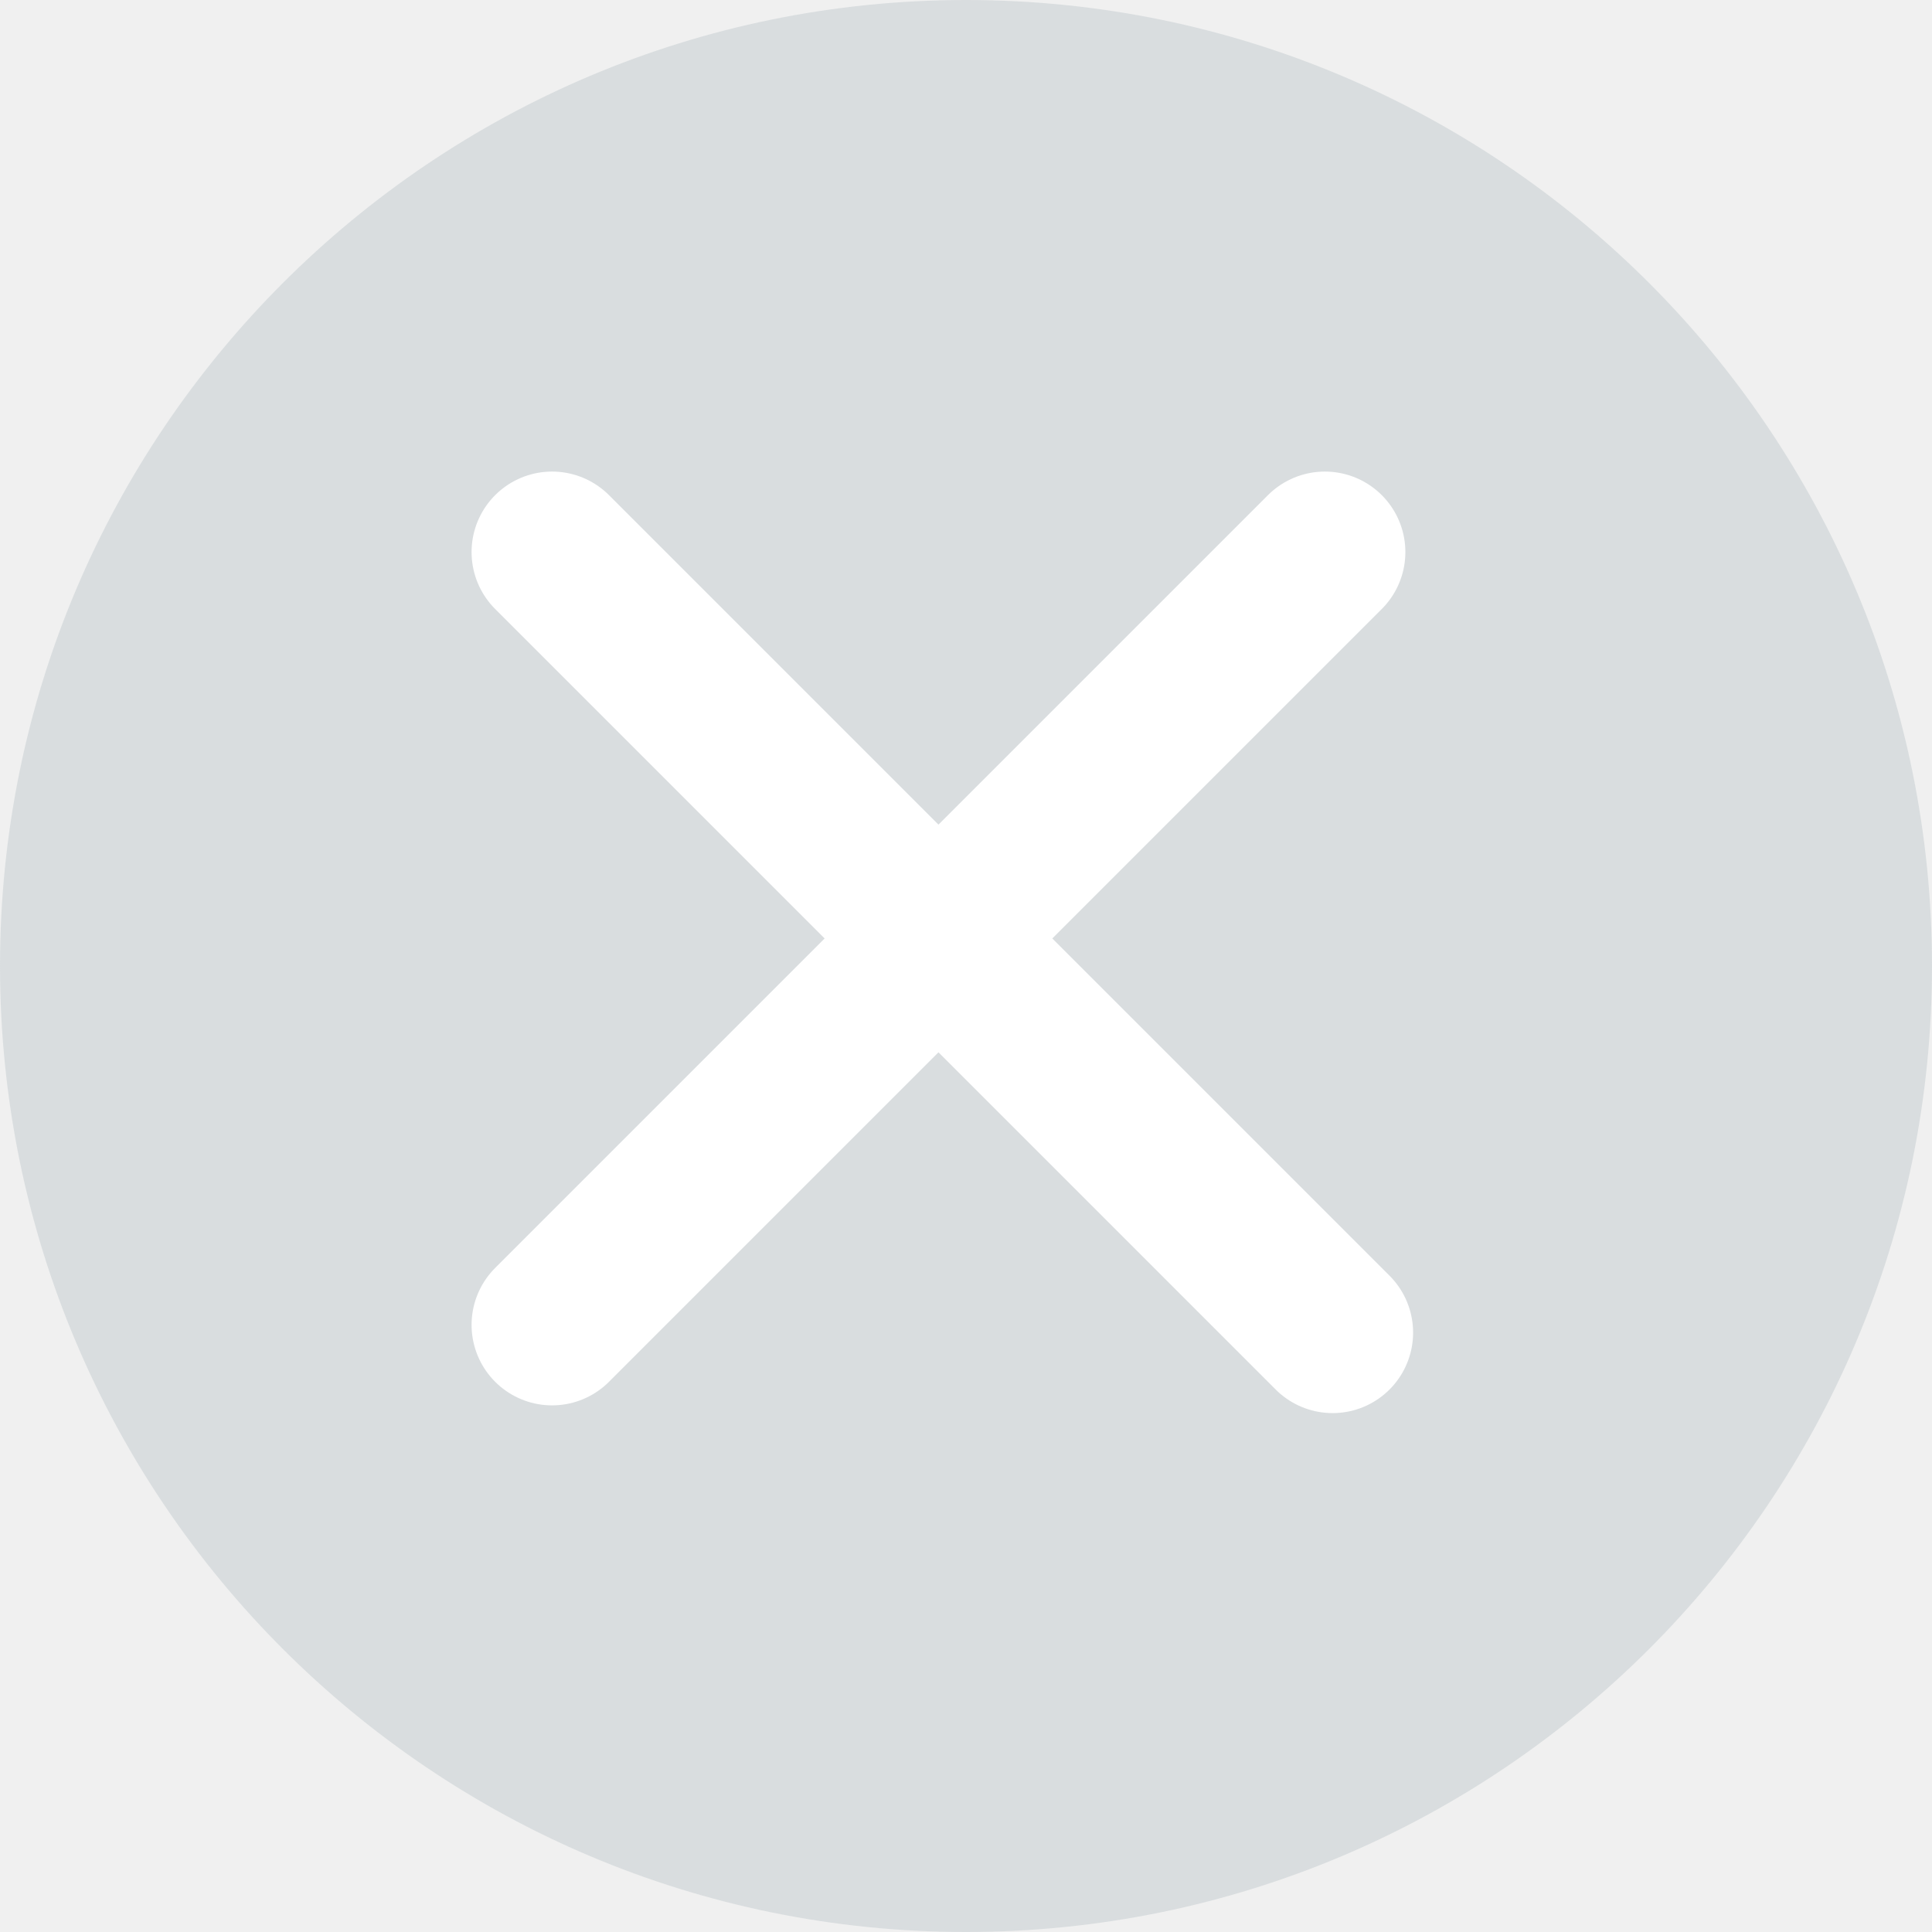
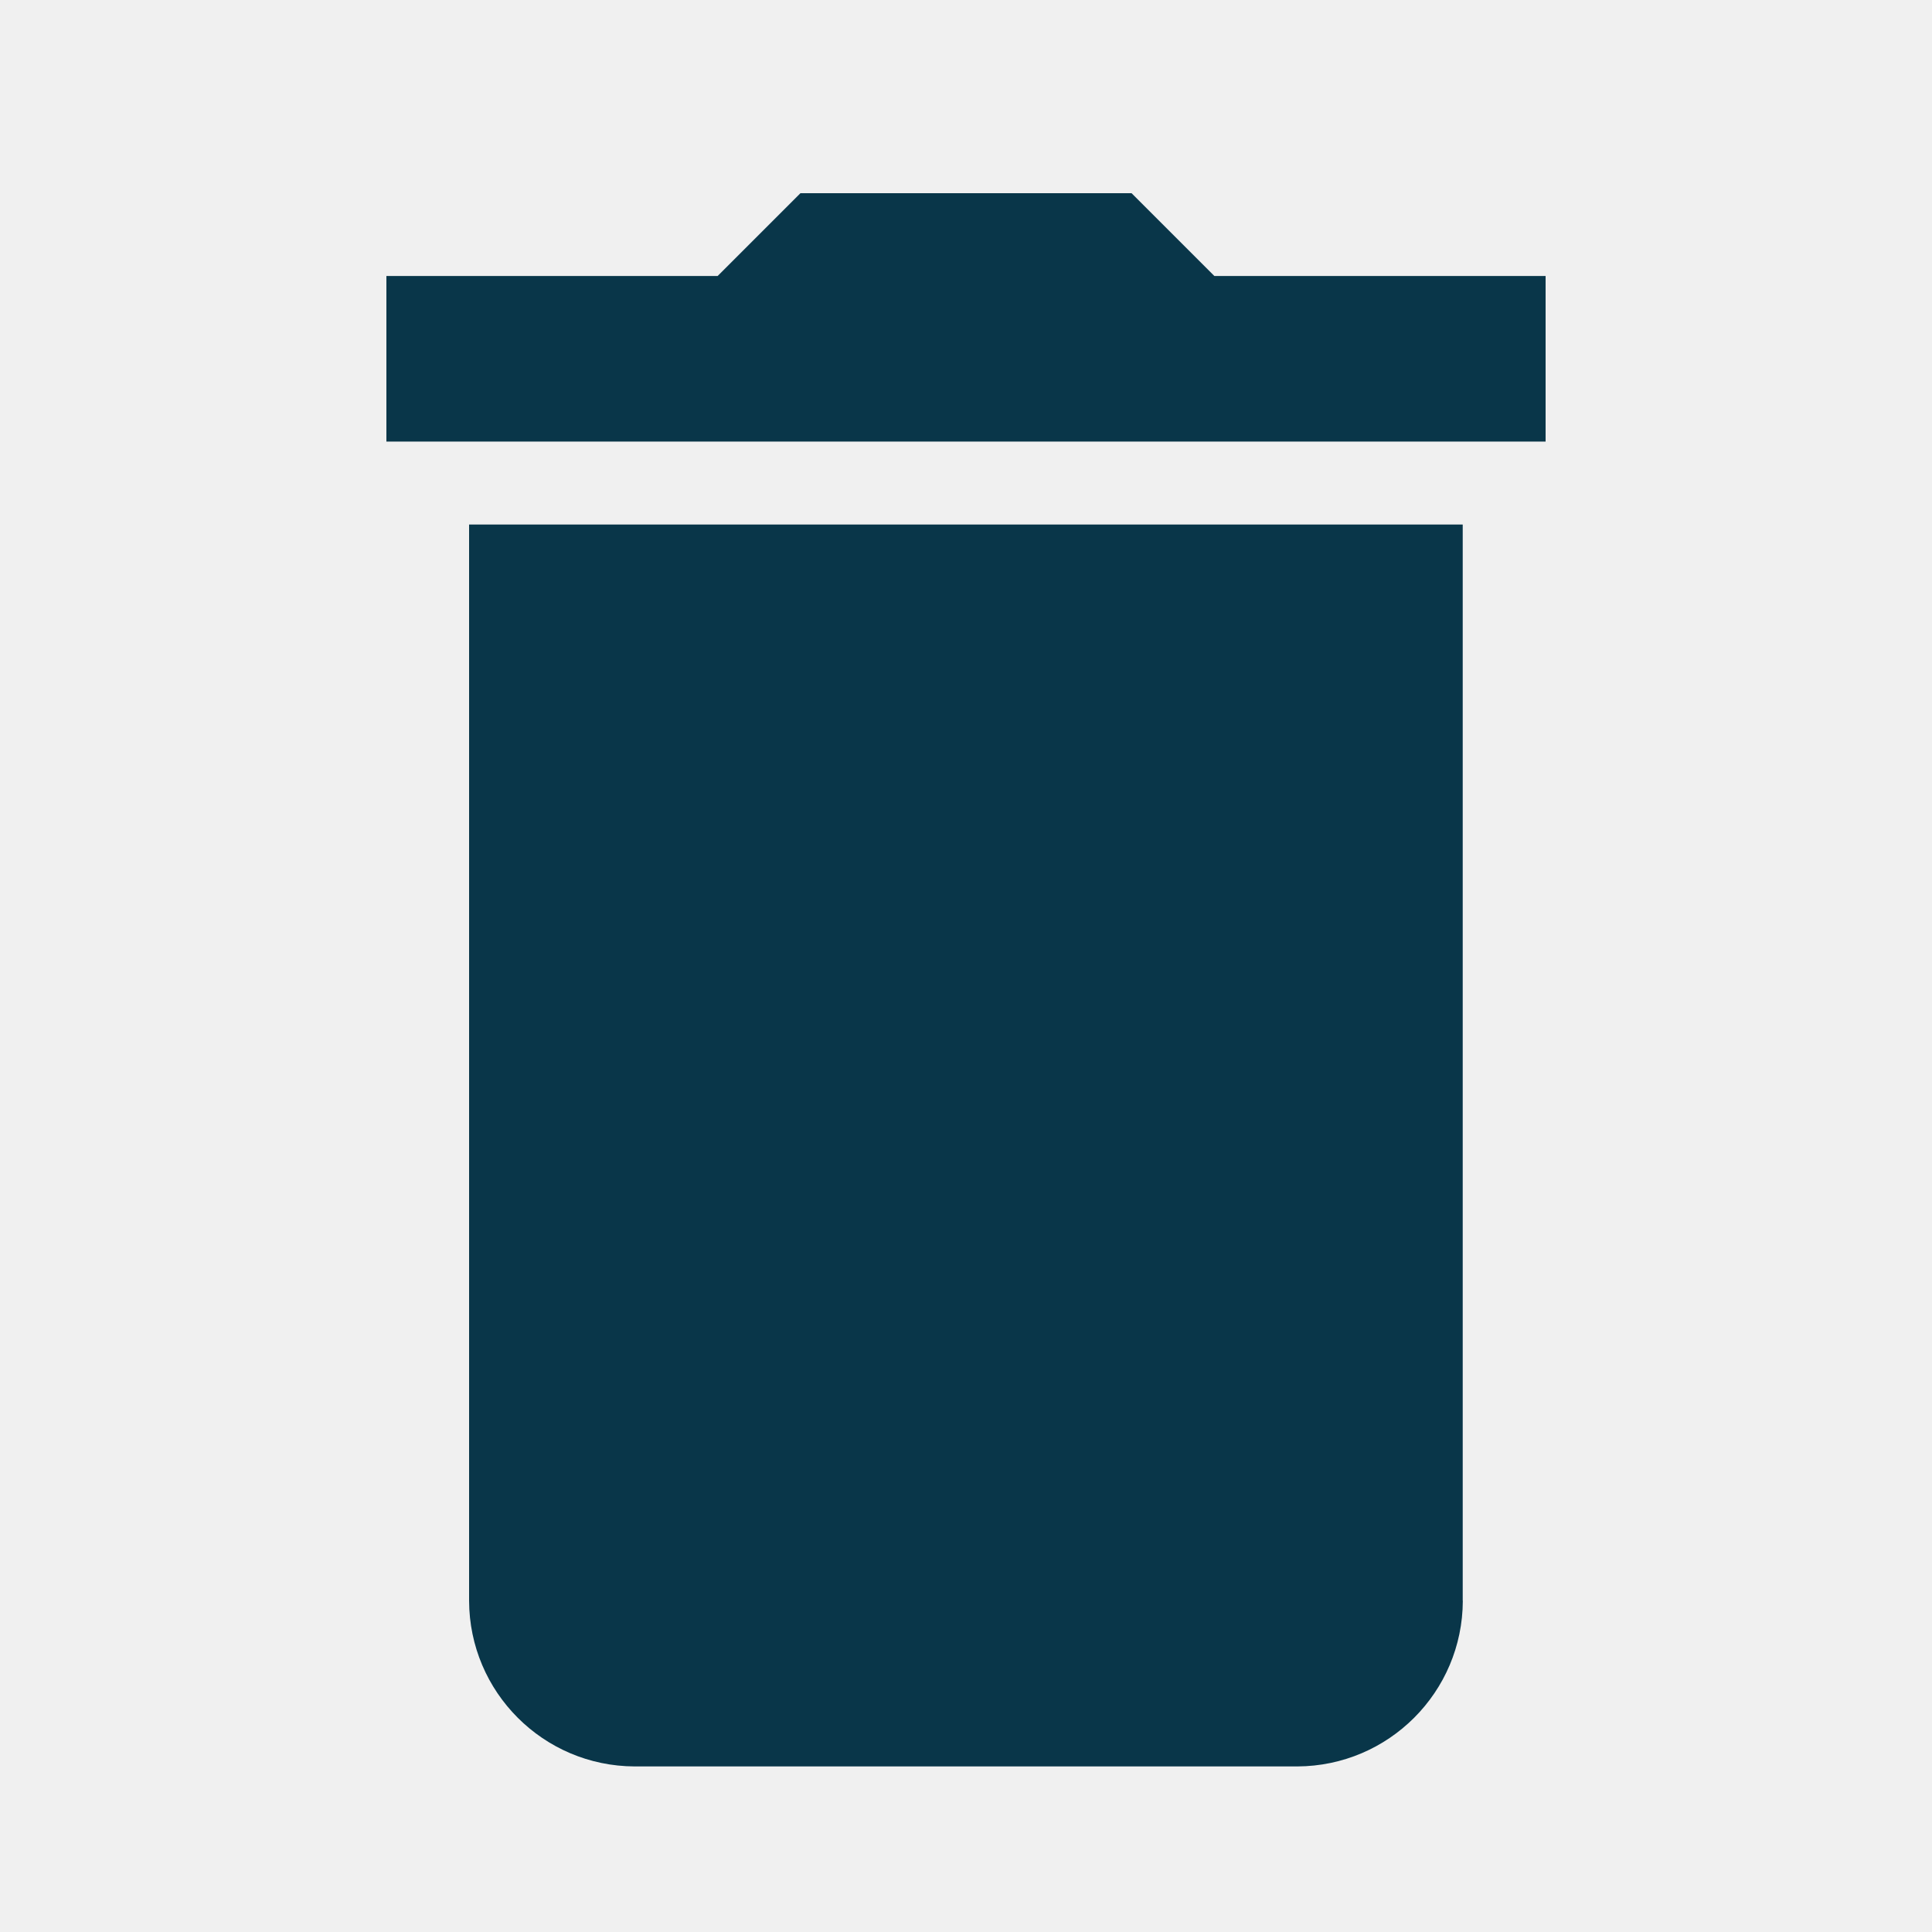
- <svg xmlns="http://www.w3.org/2000/svg" width="12" height="12" viewBox="0 0 12 12">
-   <g fill="none" fill-rule="evenodd">
-     <circle cx="6" cy="6" r="6" fill="#A4B3B8" fill-opacity=".3" />
-     <g stroke="#FFF" stroke-linecap="round">
-       <path d="M3.429 3.429l4.848 4.848M8.229 3.429l-4.8 4.8" />
-     </g>
-   </g>
+ <svg xmlns="http://www.w3.org/2000/svg" width="20" height="20" viewBox="0 0 20 20">
+   <path fill="#093649" fill-rule="nonzero" d="M7.429 2.857L8.286 2h3.428l.857.857H16v1.714H4V2.857h3.429zm7.714 13.714a1.72 1.72 0 0 1-1.714 1.715H6.57a1.72 1.72 0 0 1-1.714-1.715V5.43h10.286V16.57z" />
</svg>
